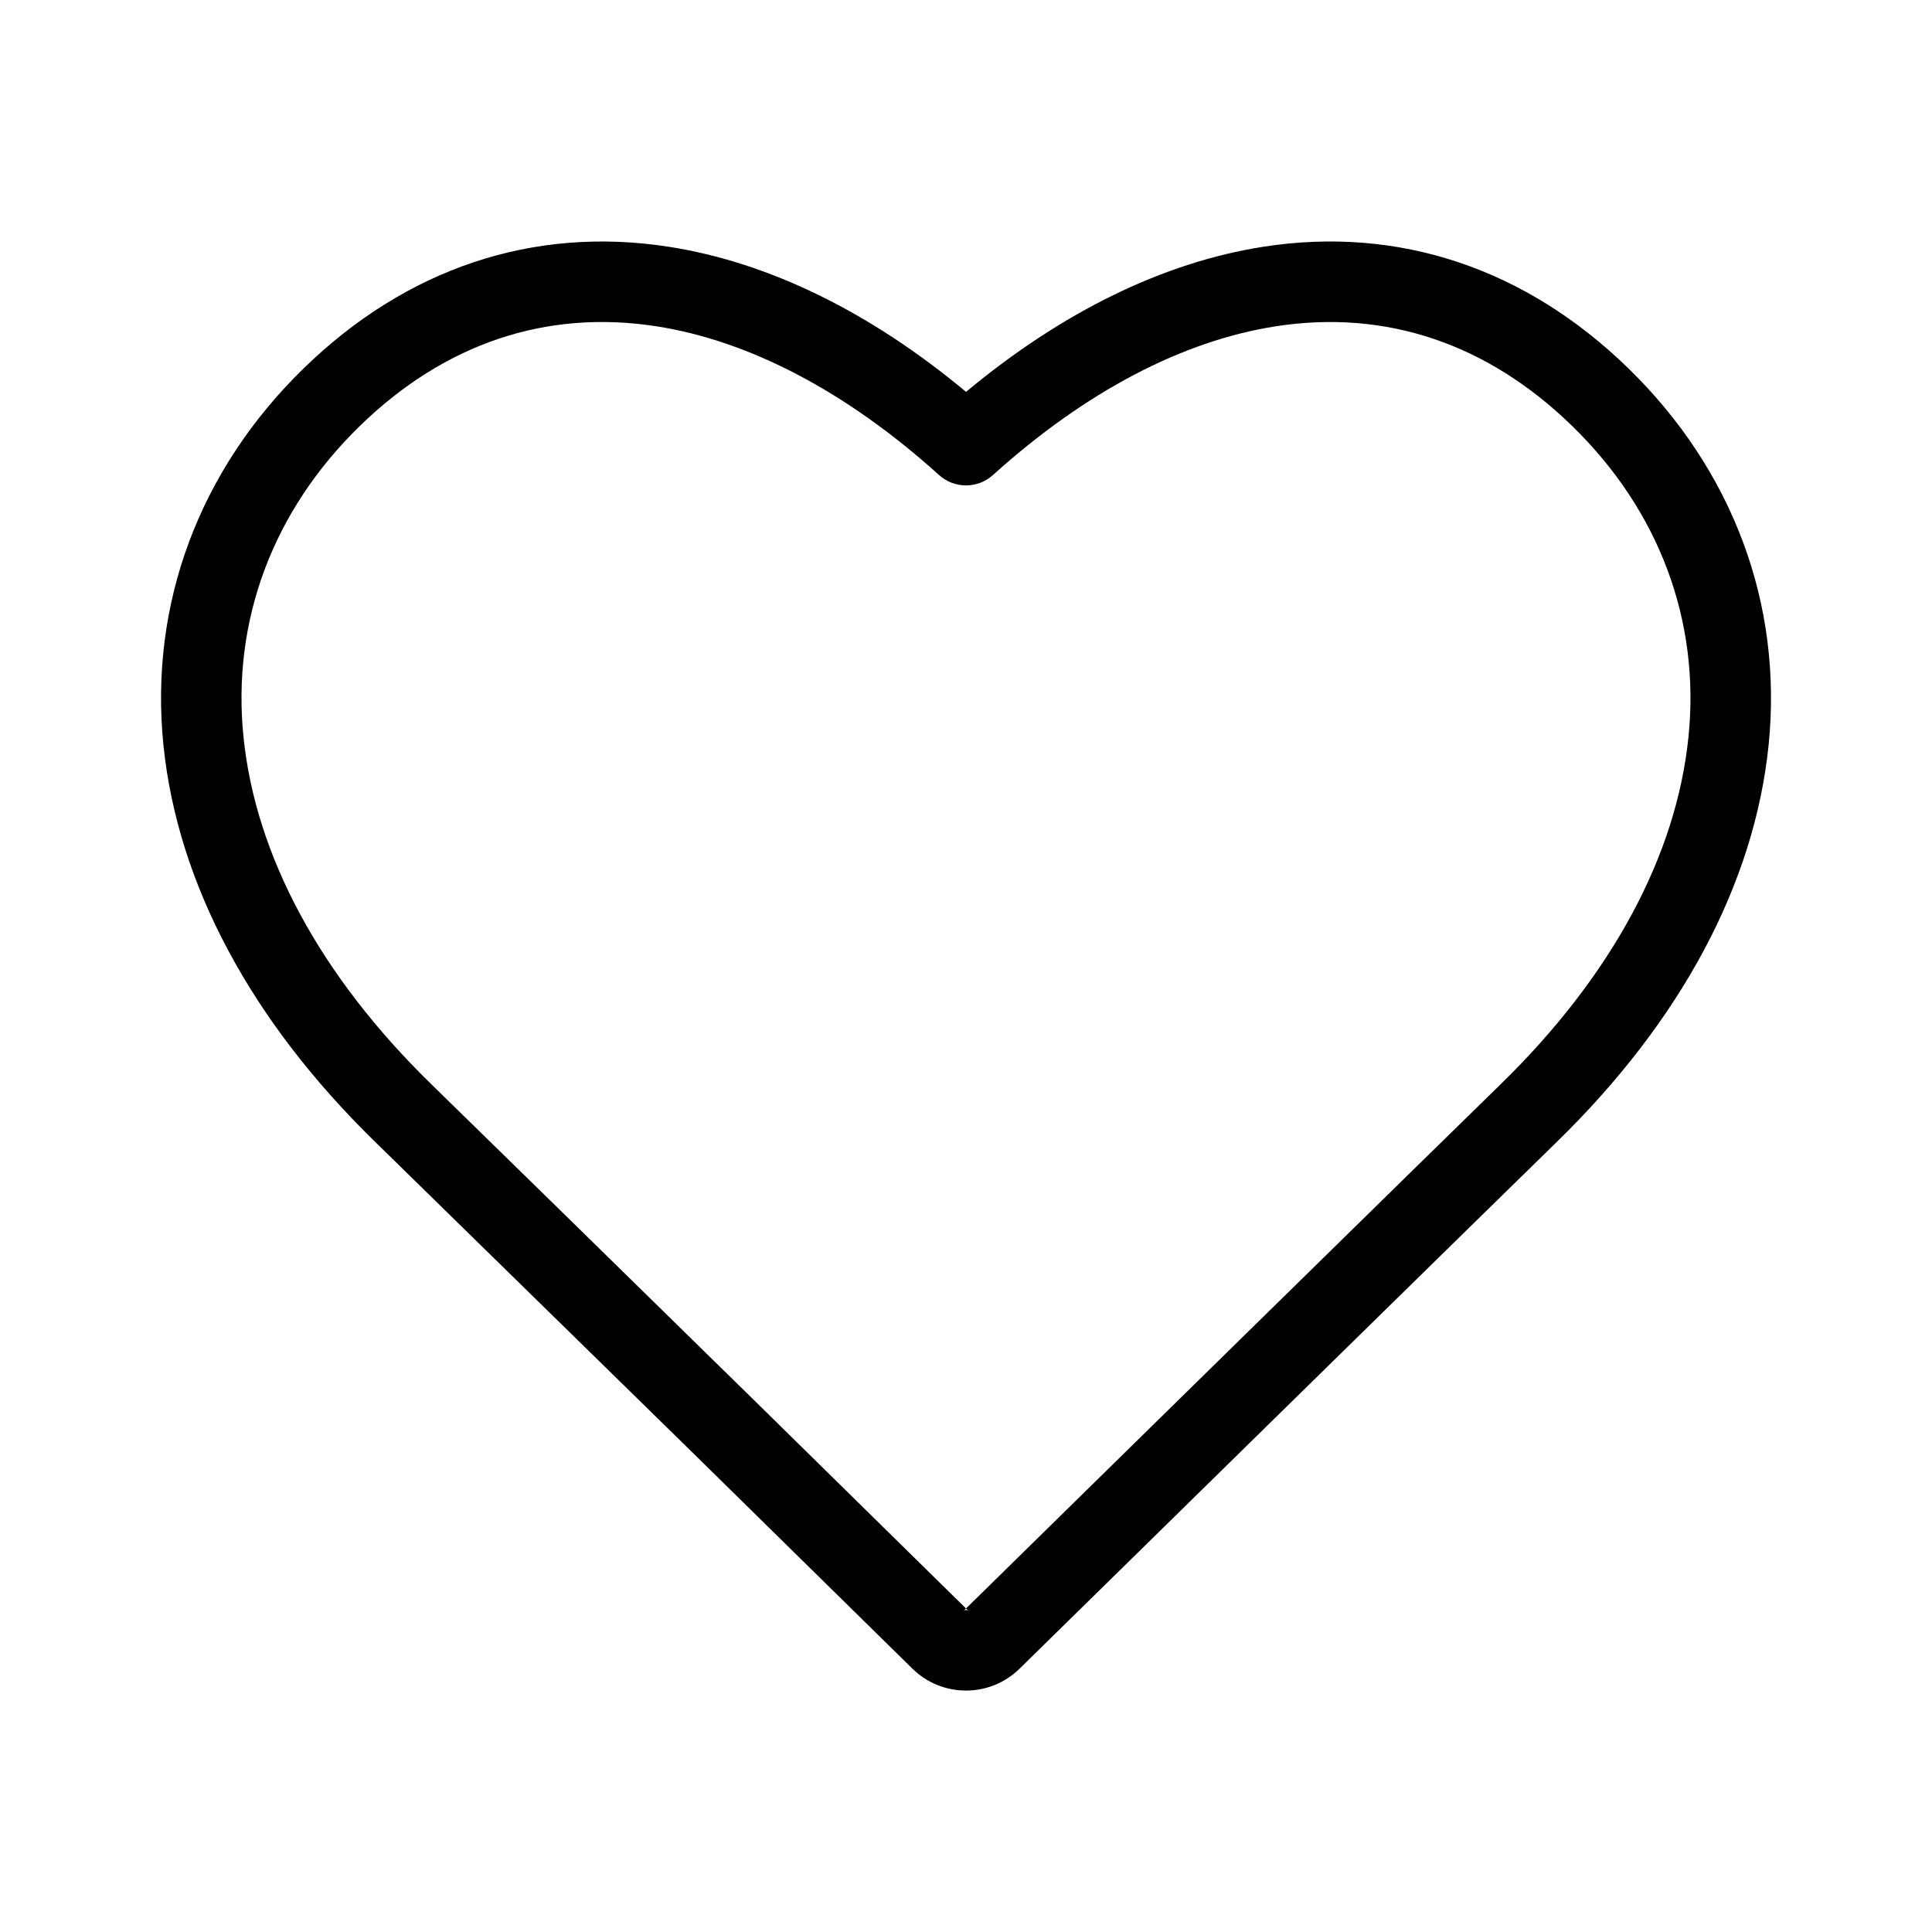
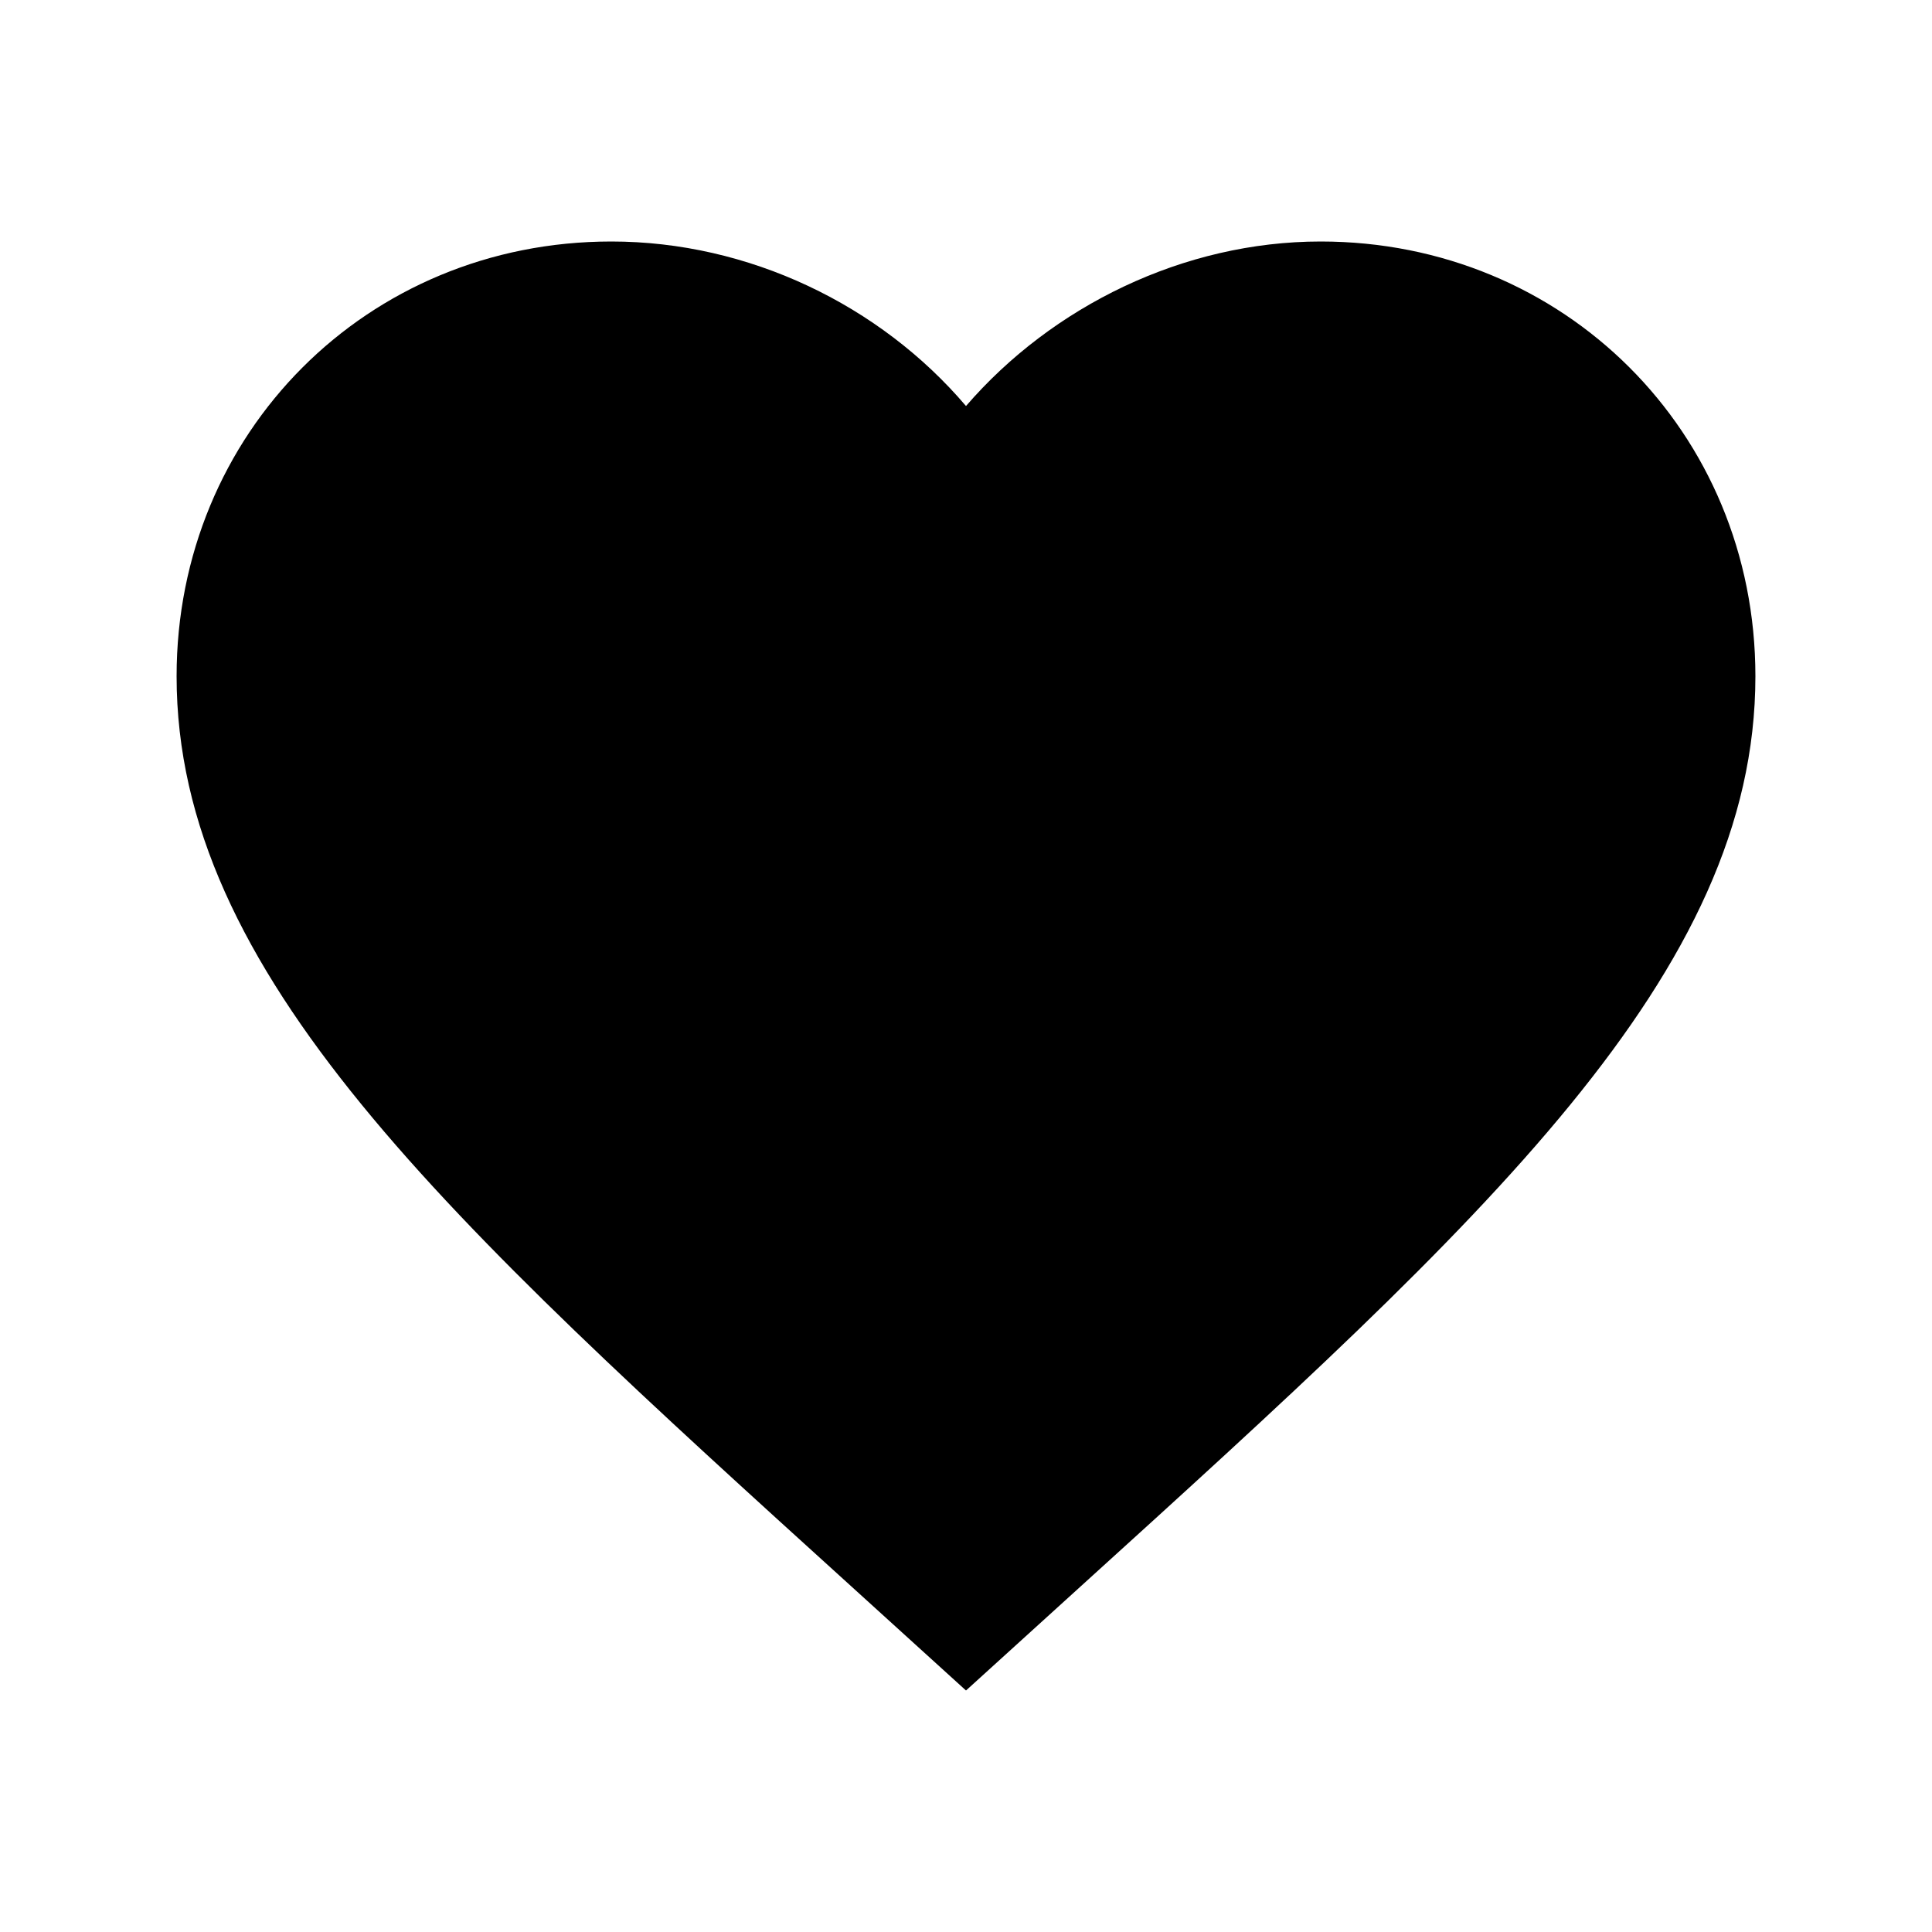
- <svg xmlns="http://www.w3.org/2000/svg" t="1675232952116" class="icon" viewBox="0 0 1024 1024" version="1.1" p-id="2703" width="32" height="32">
-   <path d="M523.733 841.024l33.173-32.576 99.691-97.813c70.976-69.632 120.32-117.973 138.709-135.893 59.008-57.515 93.248-121.28 99.627-184.235 6.251-61.44-15.488-119.744-61.589-164.672-44.992-43.84-98.88-61.909-157.035-52.907-49.365 7.616-101.035 34.624-150.016 78.848a21.333 21.333 0 0 1-28.587 0c-48.981-44.224-100.651-71.232-150.016-78.869-58.155-8.96-112.043 9.088-157.035 52.928-46.101 44.928-67.84 103.211-61.611 164.693 6.4 62.933 40.64 126.72 99.648 184.213a100207.573 100207.573 0 0 1 145.92 142.827l24.256 23.765L512 852.523l11.733-11.499z m-11.733 11.52l-1.493 1.429A2.133 2.133 0 0 1 512 853.333c0.512 0 1.045 0.213 1.493 0.64l-1.493-1.451z m157.781-721.792c71.637-11.093 138.901 11.477 193.344 64.533 55.317 53.931 81.835 124.992 74.283 199.531-7.467 73.643-46.549 146.368-112.32 210.475-18.347 17.899-67.669 66.219-138.453 135.637-31.829 31.232-65.707 64.448-99.84 97.984L553.6 871.467l-13.184 12.949a40.555 40.555 0 0 1-56.832 0l-114.603-112.64-24.213-23.723a677626.347 677626.347 0 0 0-145.856-142.763C133.141 541.184 94.08 468.48 86.613 394.816c-7.552-74.539 18.944-145.6 74.283-199.531 54.443-53.056 121.707-75.605 193.344-64.533 53.163 8.213 107.093 34.688 157.781 76.949 50.709-42.24 104.619-68.736 157.781-76.949z" p-id="2704" />
+ <svg xmlns="http://www.w3.org/2000/svg" t="1679402293614" class="icon" viewBox="0 0 1024 1024" version="1.1" p-id="2769" width="32" height="32">
+   <path d="M512 896l-60.8-55.2C236 645.6 93.6 516 93.6 358.4 93.6 229.6 194.4 128 324 128c72.8 0 142.4 33.6 188 87.2C557.6 162.4 627.2 128 700 128c128.8 0 230.4 100.8 230.4 230.4 0 157.6-142.4 287.2-357.6 482.4L512 896z" p-id="2770" />
</svg>
